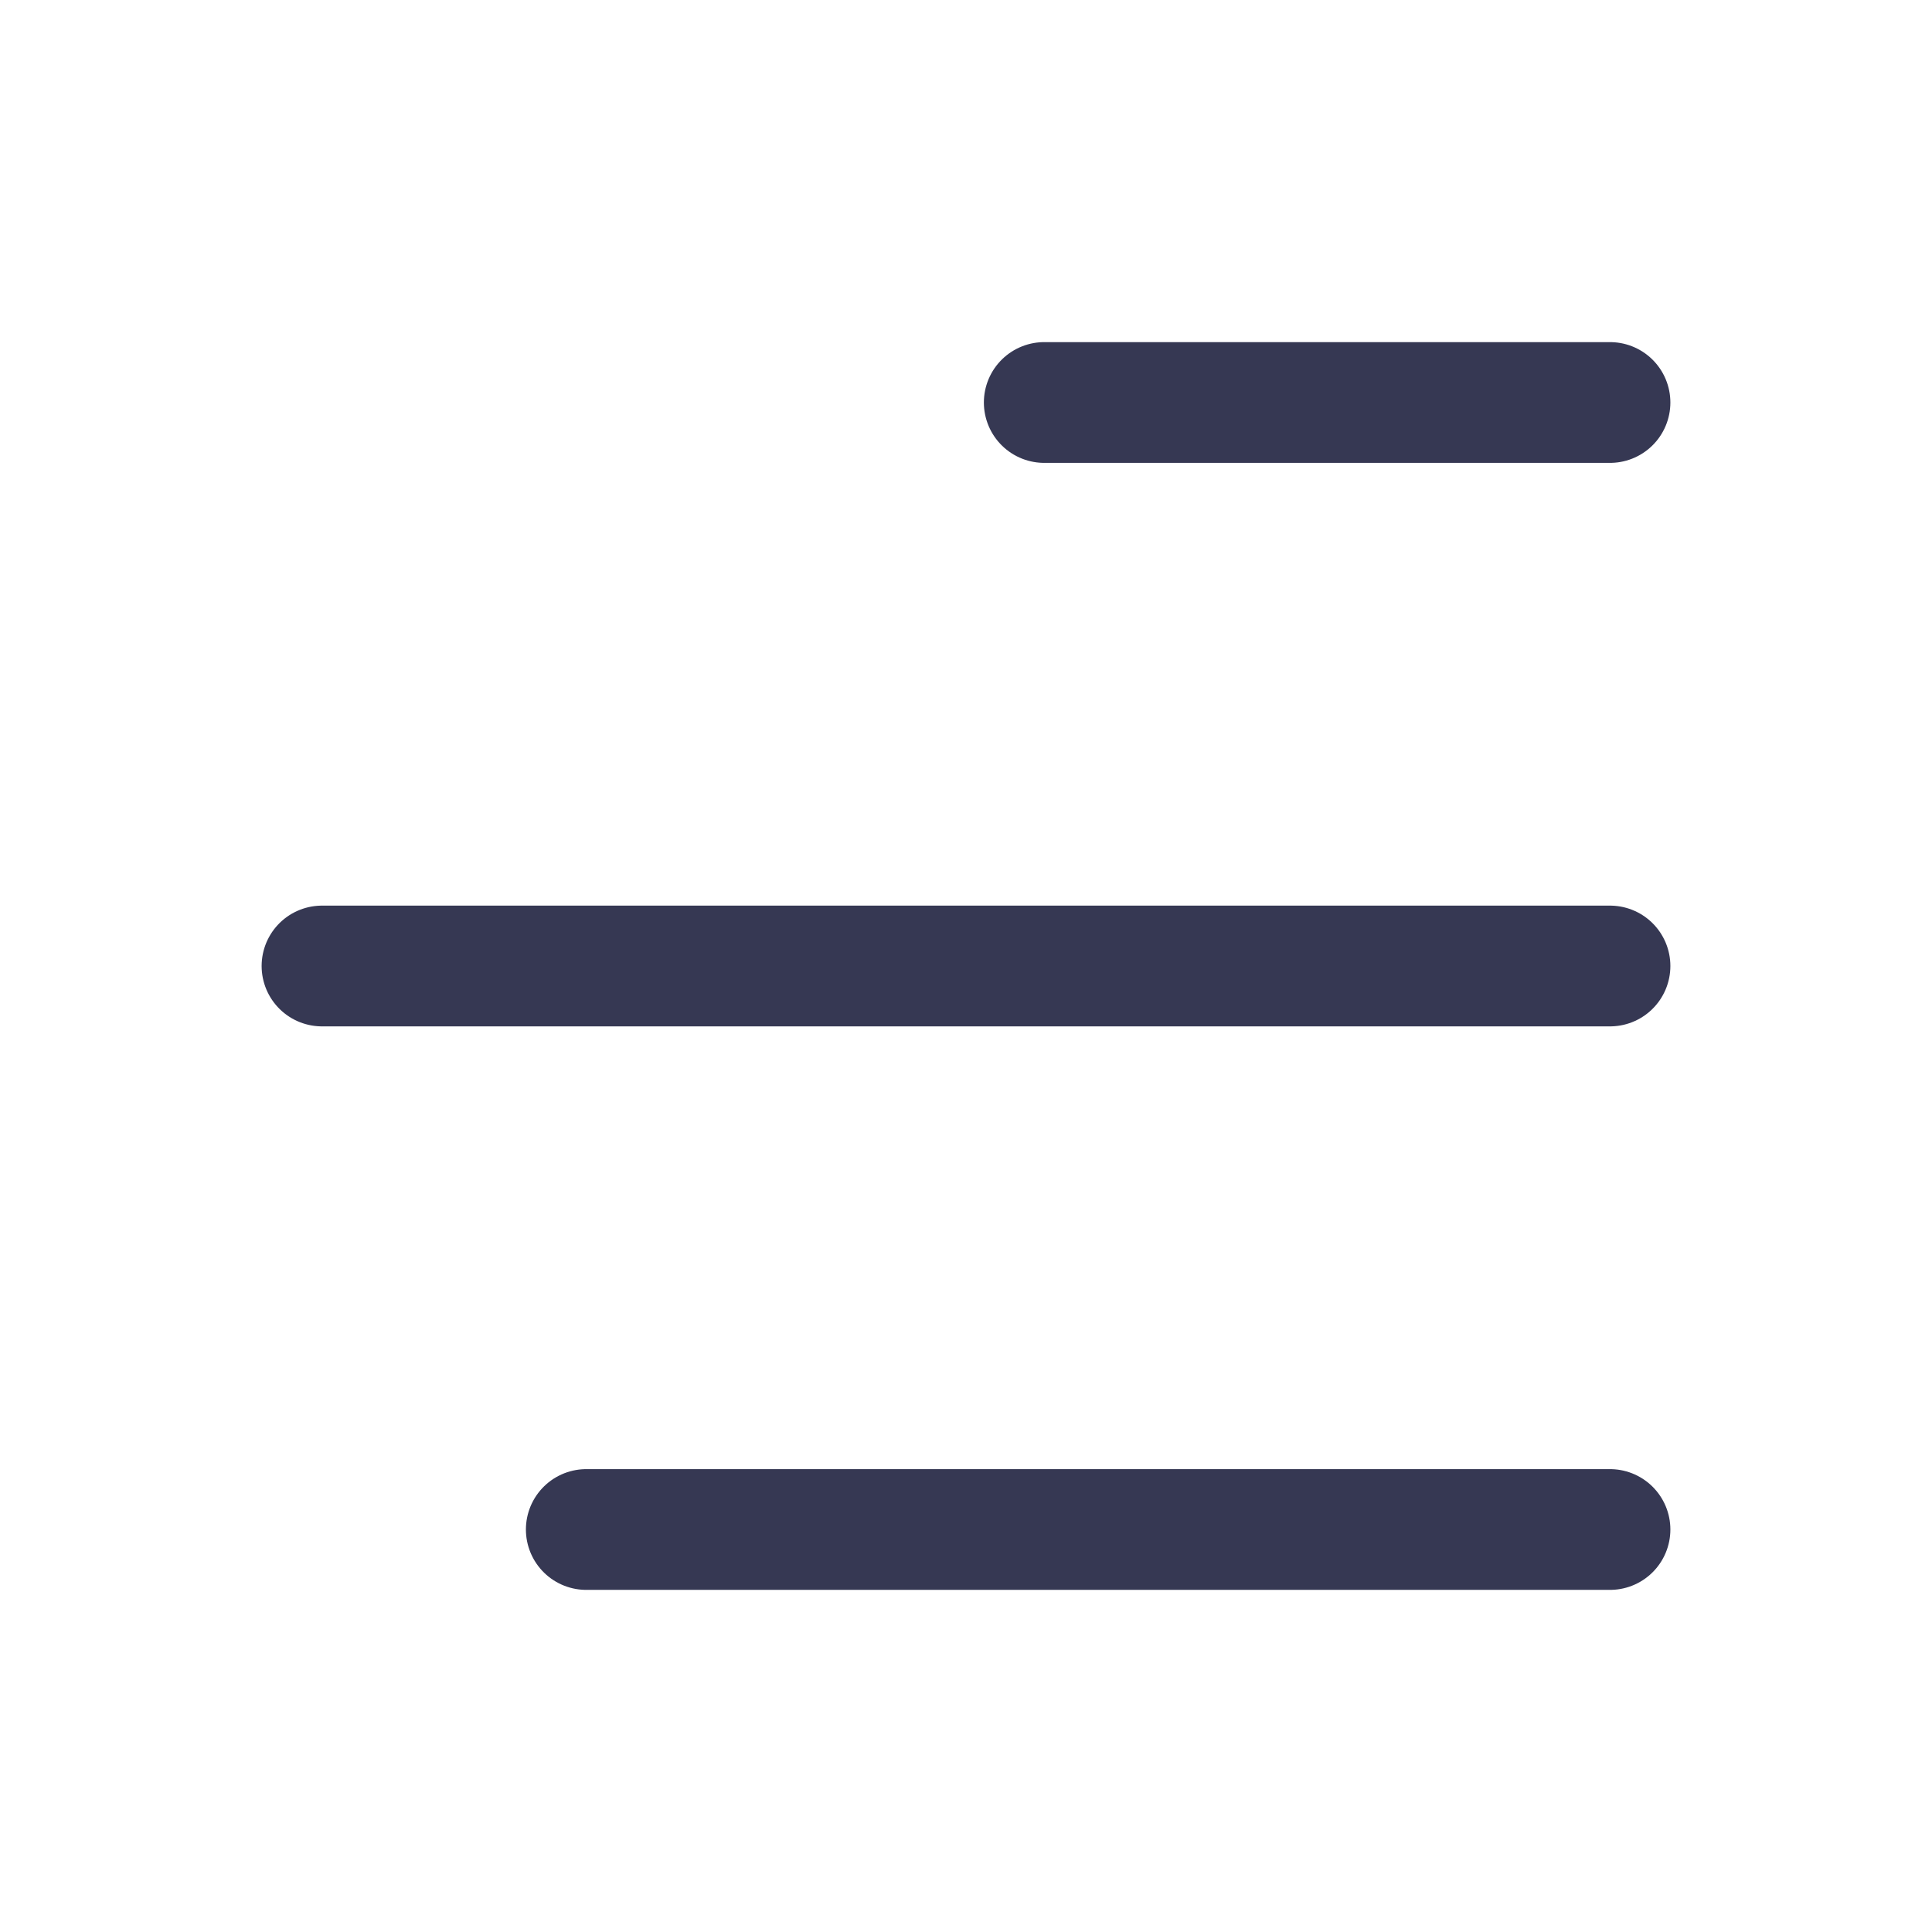
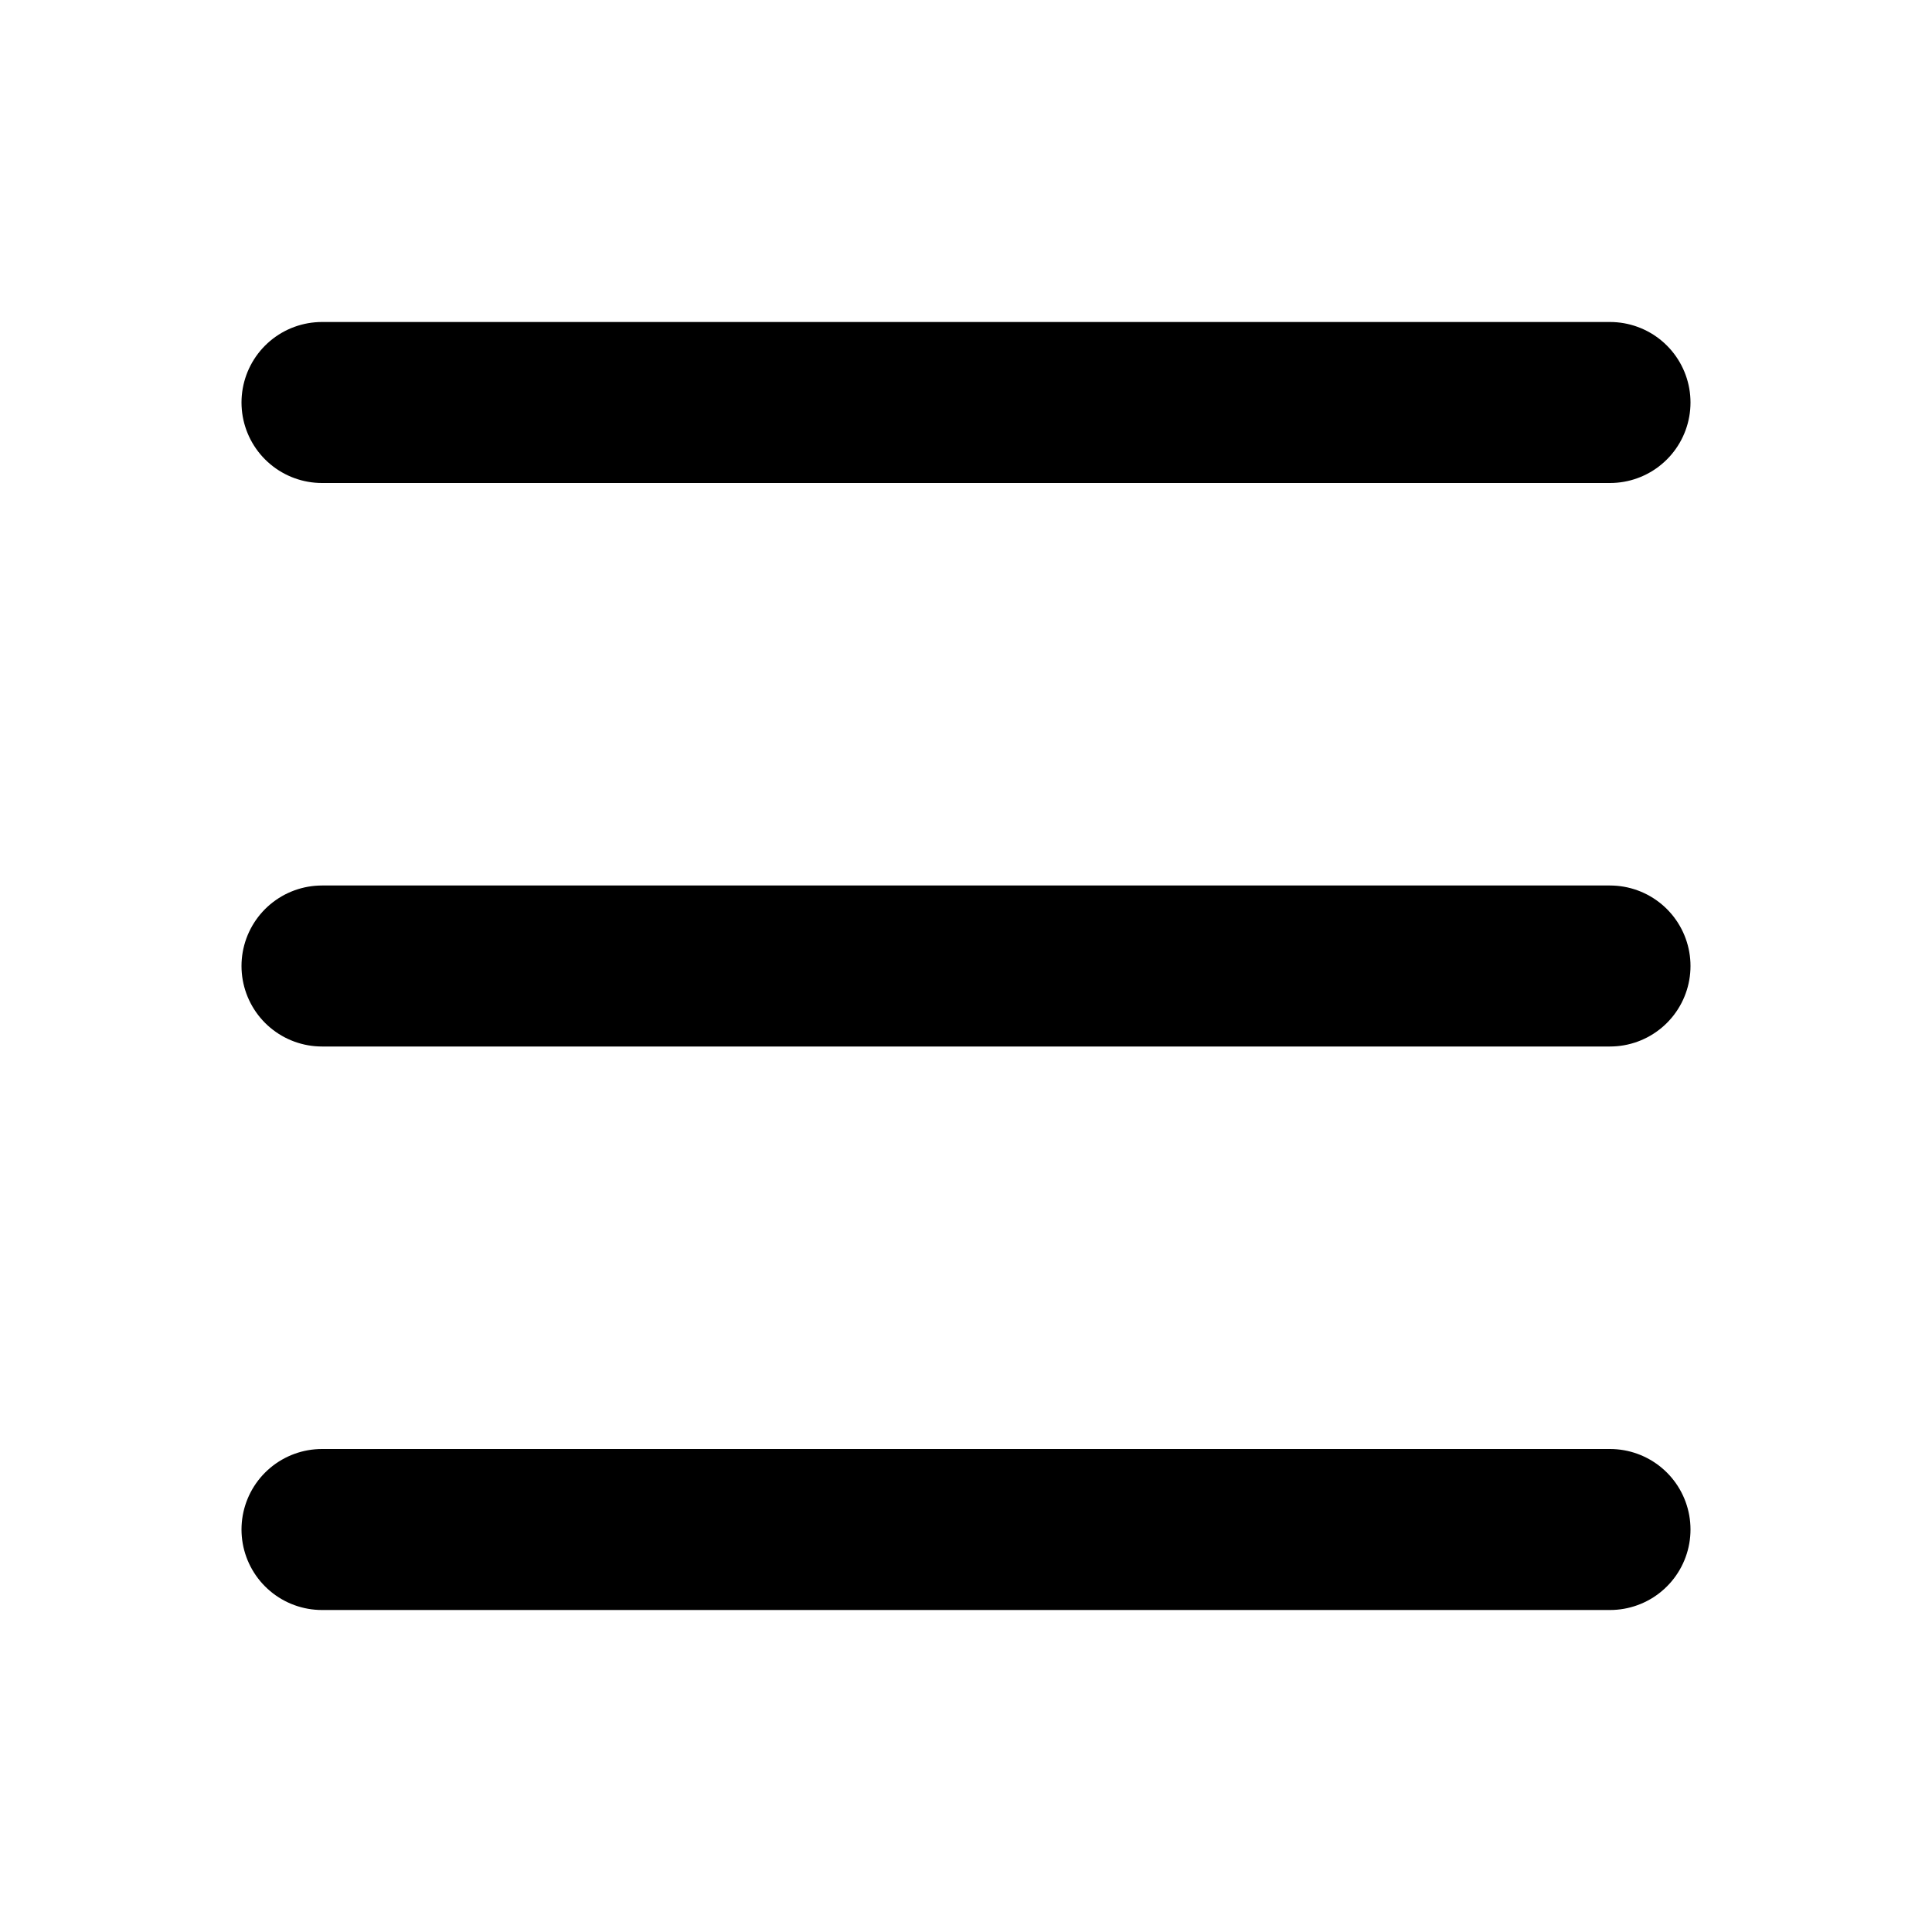
- <svg xmlns="http://www.w3.org/2000/svg" width="24" height="24" viewBox="0 0 24 24" fill="none">
-   <path d="M7.283 19L20 19M20 12L4 12M20 5L12.972 5" stroke="#363853" stroke-width="1.5" stroke-linecap="round" />
+ <svg xmlns="http://www.w3.org/2000/svg" width="24" height="24" viewBox="0 0 24 24" fill="none" stroke="currentColor" stroke-width="2" stroke-linecap="round" stroke-linejoin="round" class="lucide lucide-menu-icon lucide-menu">
+   <path d="M4 5h16" />
+   <path d="M4 12h16" />
+   <path d="M4 19h16" />
</svg>
